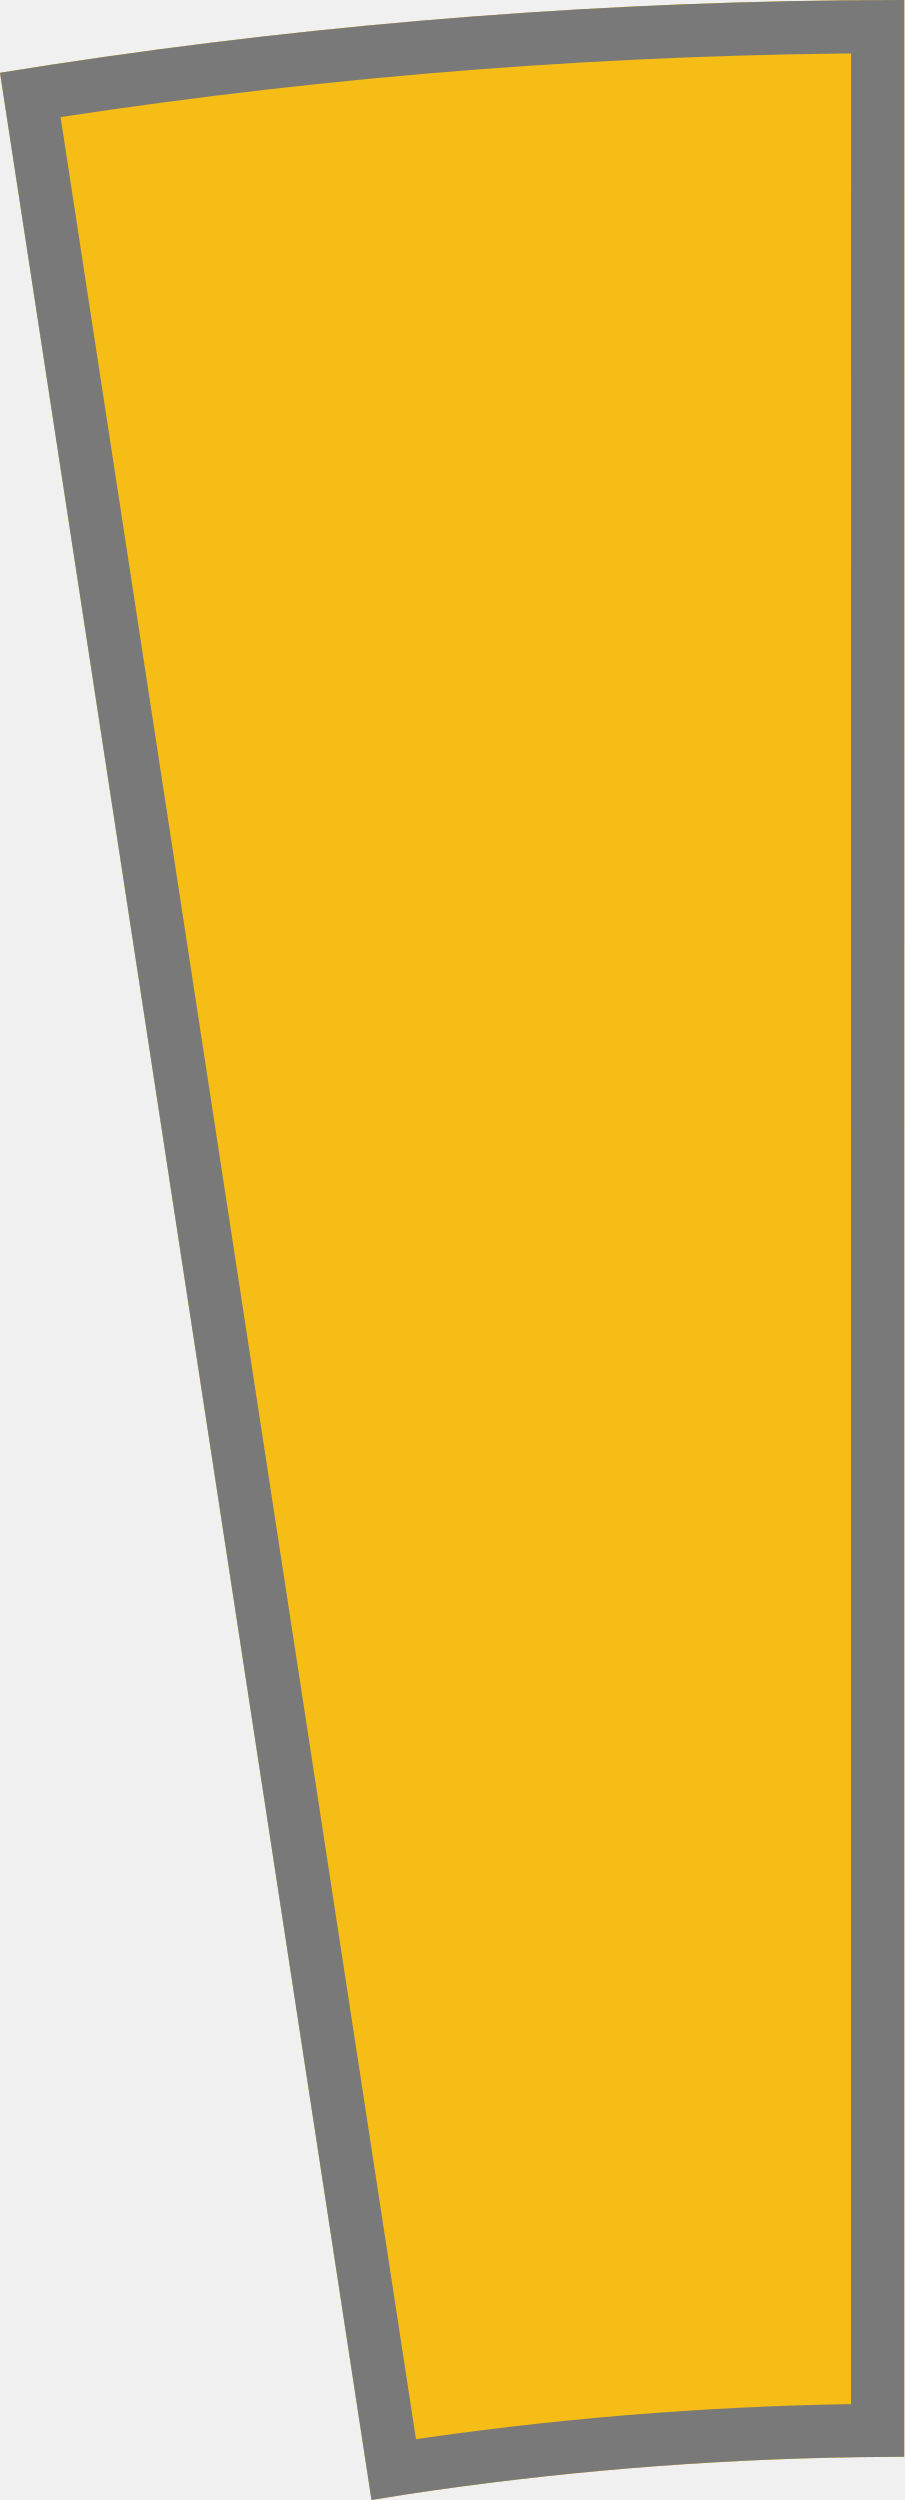
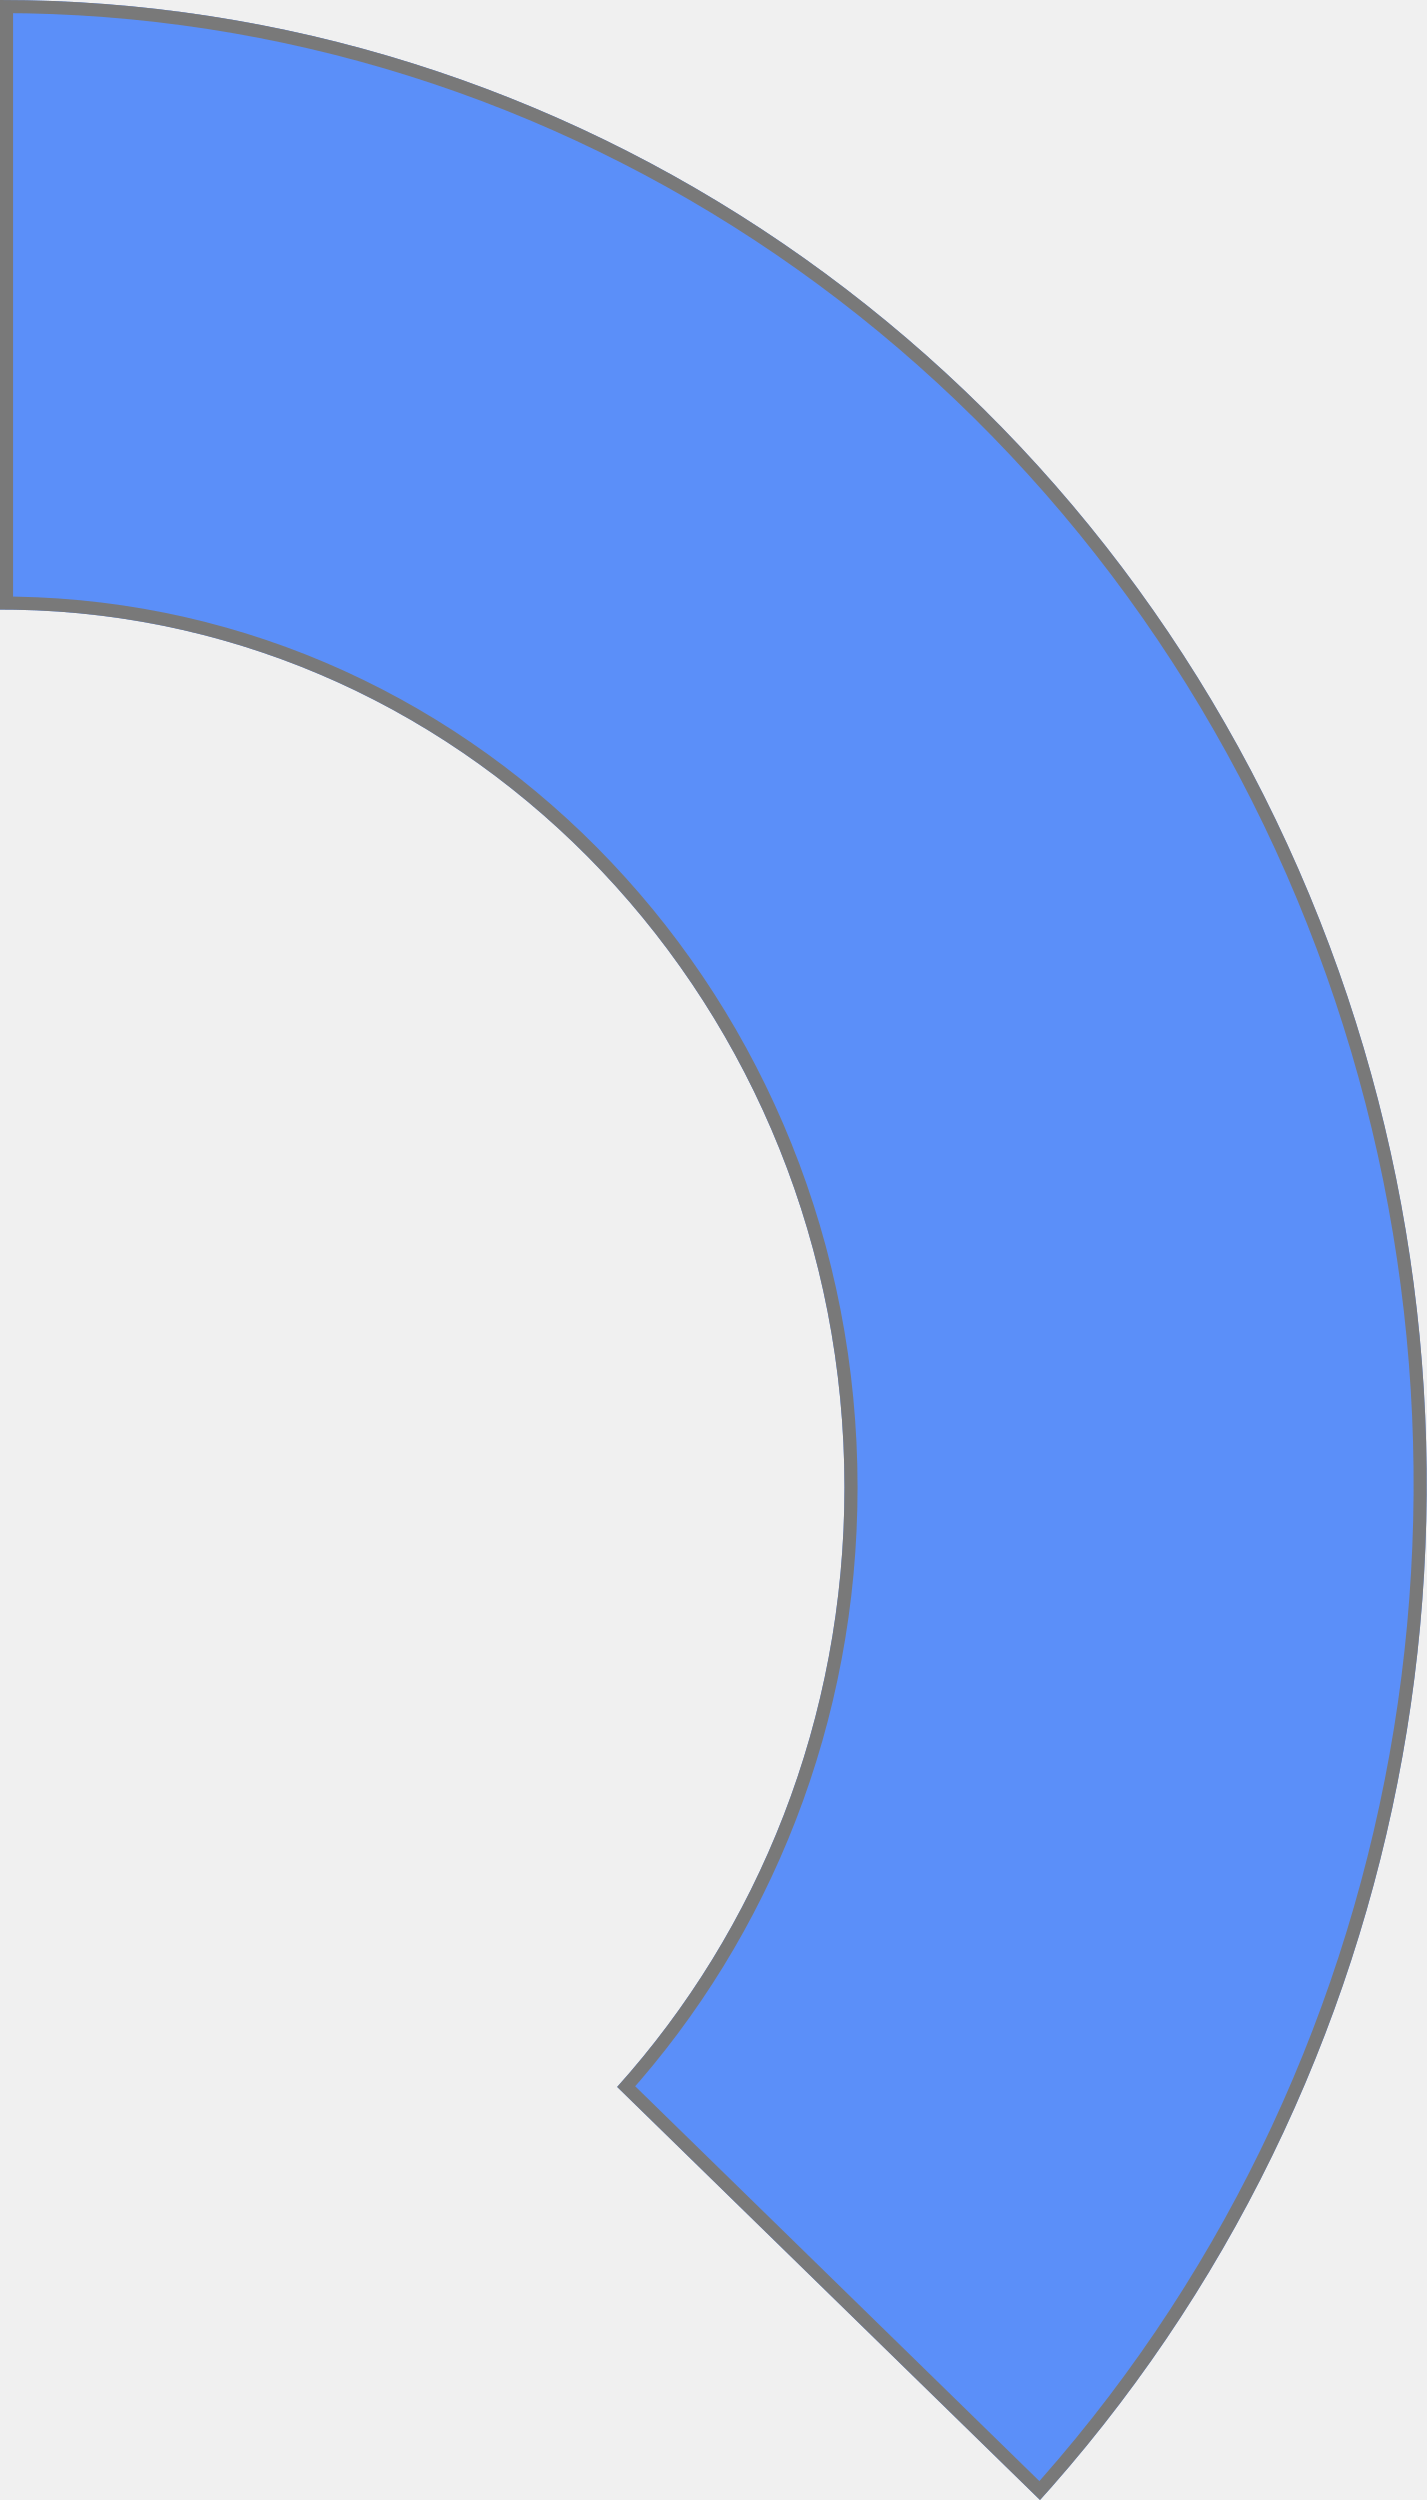
- <svg xmlns="http://www.w3.org/2000/svg" version="1.1" width="17px" height="47px">
+ <svg xmlns="http://www.w3.org/2000/svg" version="1.1" width="109px" height="191px">
  <defs>
-     <mask fill="white" id="clip94">
-       <path d="M 15.854 0.006  C 15.854 0.006  17 0  17 0  L 16.999 46.187  C 16.999 46.187  16.125 46.195  16.125 46.195  C 13.245 46.238  10.411 46.475  7.634 46.895  C 7.634 46.895  6.984 47  6.984 47  L 0 1.368  C 5.211 0.524  10.508 0.064  15.854 0.006  Z " fill-rule="evenodd" />
+     <mask fill="white" id="clip129">
+       <path d="M 0 46.573  C 0 46.573  0 0  0 0  C 43.463 0  82.772 26.86  100.033 68.354  C 117.122 109.432  109.367 157.079  80.342 190.007  C 80.342 190.007  79.456 191  79.456 191  C 79.456 191  47.15 159.441  47.15 159.441  C 57.923 147.453  64.517 131.347  64.517 113.637  C 64.517 76.969  36.245 47.174  1.152 46.582  C 1.152 46.582  0 46.573  0 46.573  Z " fill-rule="evenodd" />
    </mask>
  </defs>
-   <g transform="matrix(1 0 0 1 -510 -338 )">
-     <path d="M 15.854 0.006  C 15.854 0.006  17 0  17 0  L 16.999 46.187  C 16.999 46.187  16.125 46.195  16.125 46.195  C 13.245 46.238  10.411 46.475  7.634 46.895  C 7.634 46.895  6.984 47  6.984 47  L 0 1.368  C 5.211 0.524  10.508 0.064  15.854 0.006  Z " fill-rule="nonzero" fill="#f6bd16" stroke="none" transform="matrix(1 0 0 1 510 338 )" />
-     <path d="M 15.854 0.006  C 15.854 0.006  17 0  17 0  L 16.999 46.187  C 16.999 46.187  16.125 46.195  16.125 46.195  C 13.245 46.238  10.411 46.475  7.634 46.895  C 7.634 46.895  6.984 47  6.984 47  L 0 1.368  C 5.211 0.524  10.508 0.064  15.854 0.006  Z " stroke-width="2" stroke="#797979" fill="none" transform="matrix(1 0 0 1 510 338 )" mask="url(#clip94)" />
+   <g transform="matrix(1 0 0 1 -526 -338 )">
+     <path d="M 0 46.573  C 0 46.573  0 0  0 0  C 43.463 0  82.772 26.86  100.033 68.354  C 117.122 109.432  109.367 157.079  80.342 190.007  C 80.342 190.007  79.456 191  79.456 191  C 79.456 191  47.15 159.441  47.15 159.441  C 57.923 147.453  64.517 131.347  64.517 113.637  C 64.517 76.969  36.245 47.174  1.152 46.582  C 1.152 46.582  0 46.573  0 46.573  Z " fill-rule="nonzero" fill="#5b8ff9" stroke="none" transform="matrix(1 0 0 1 526 338 )" />
+     <path d="M 0 46.573  C 0 46.573  0 0  0 0  C 43.463 0  82.772 26.86  100.033 68.354  C 117.122 109.432  109.367 157.079  80.342 190.007  C 80.342 190.007  79.456 191  79.456 191  C 79.456 191  47.15 159.441  47.15 159.441  C 57.923 147.453  64.517 131.347  64.517 113.637  C 64.517 76.969  36.245 47.174  1.152 46.582  C 1.152 46.582  0 46.573  0 46.573  Z " stroke-width="2" stroke="#797979" fill="none" transform="matrix(1 0 0 1 526 338 )" mask="url(#clip129)" />
  </g>
</svg>
